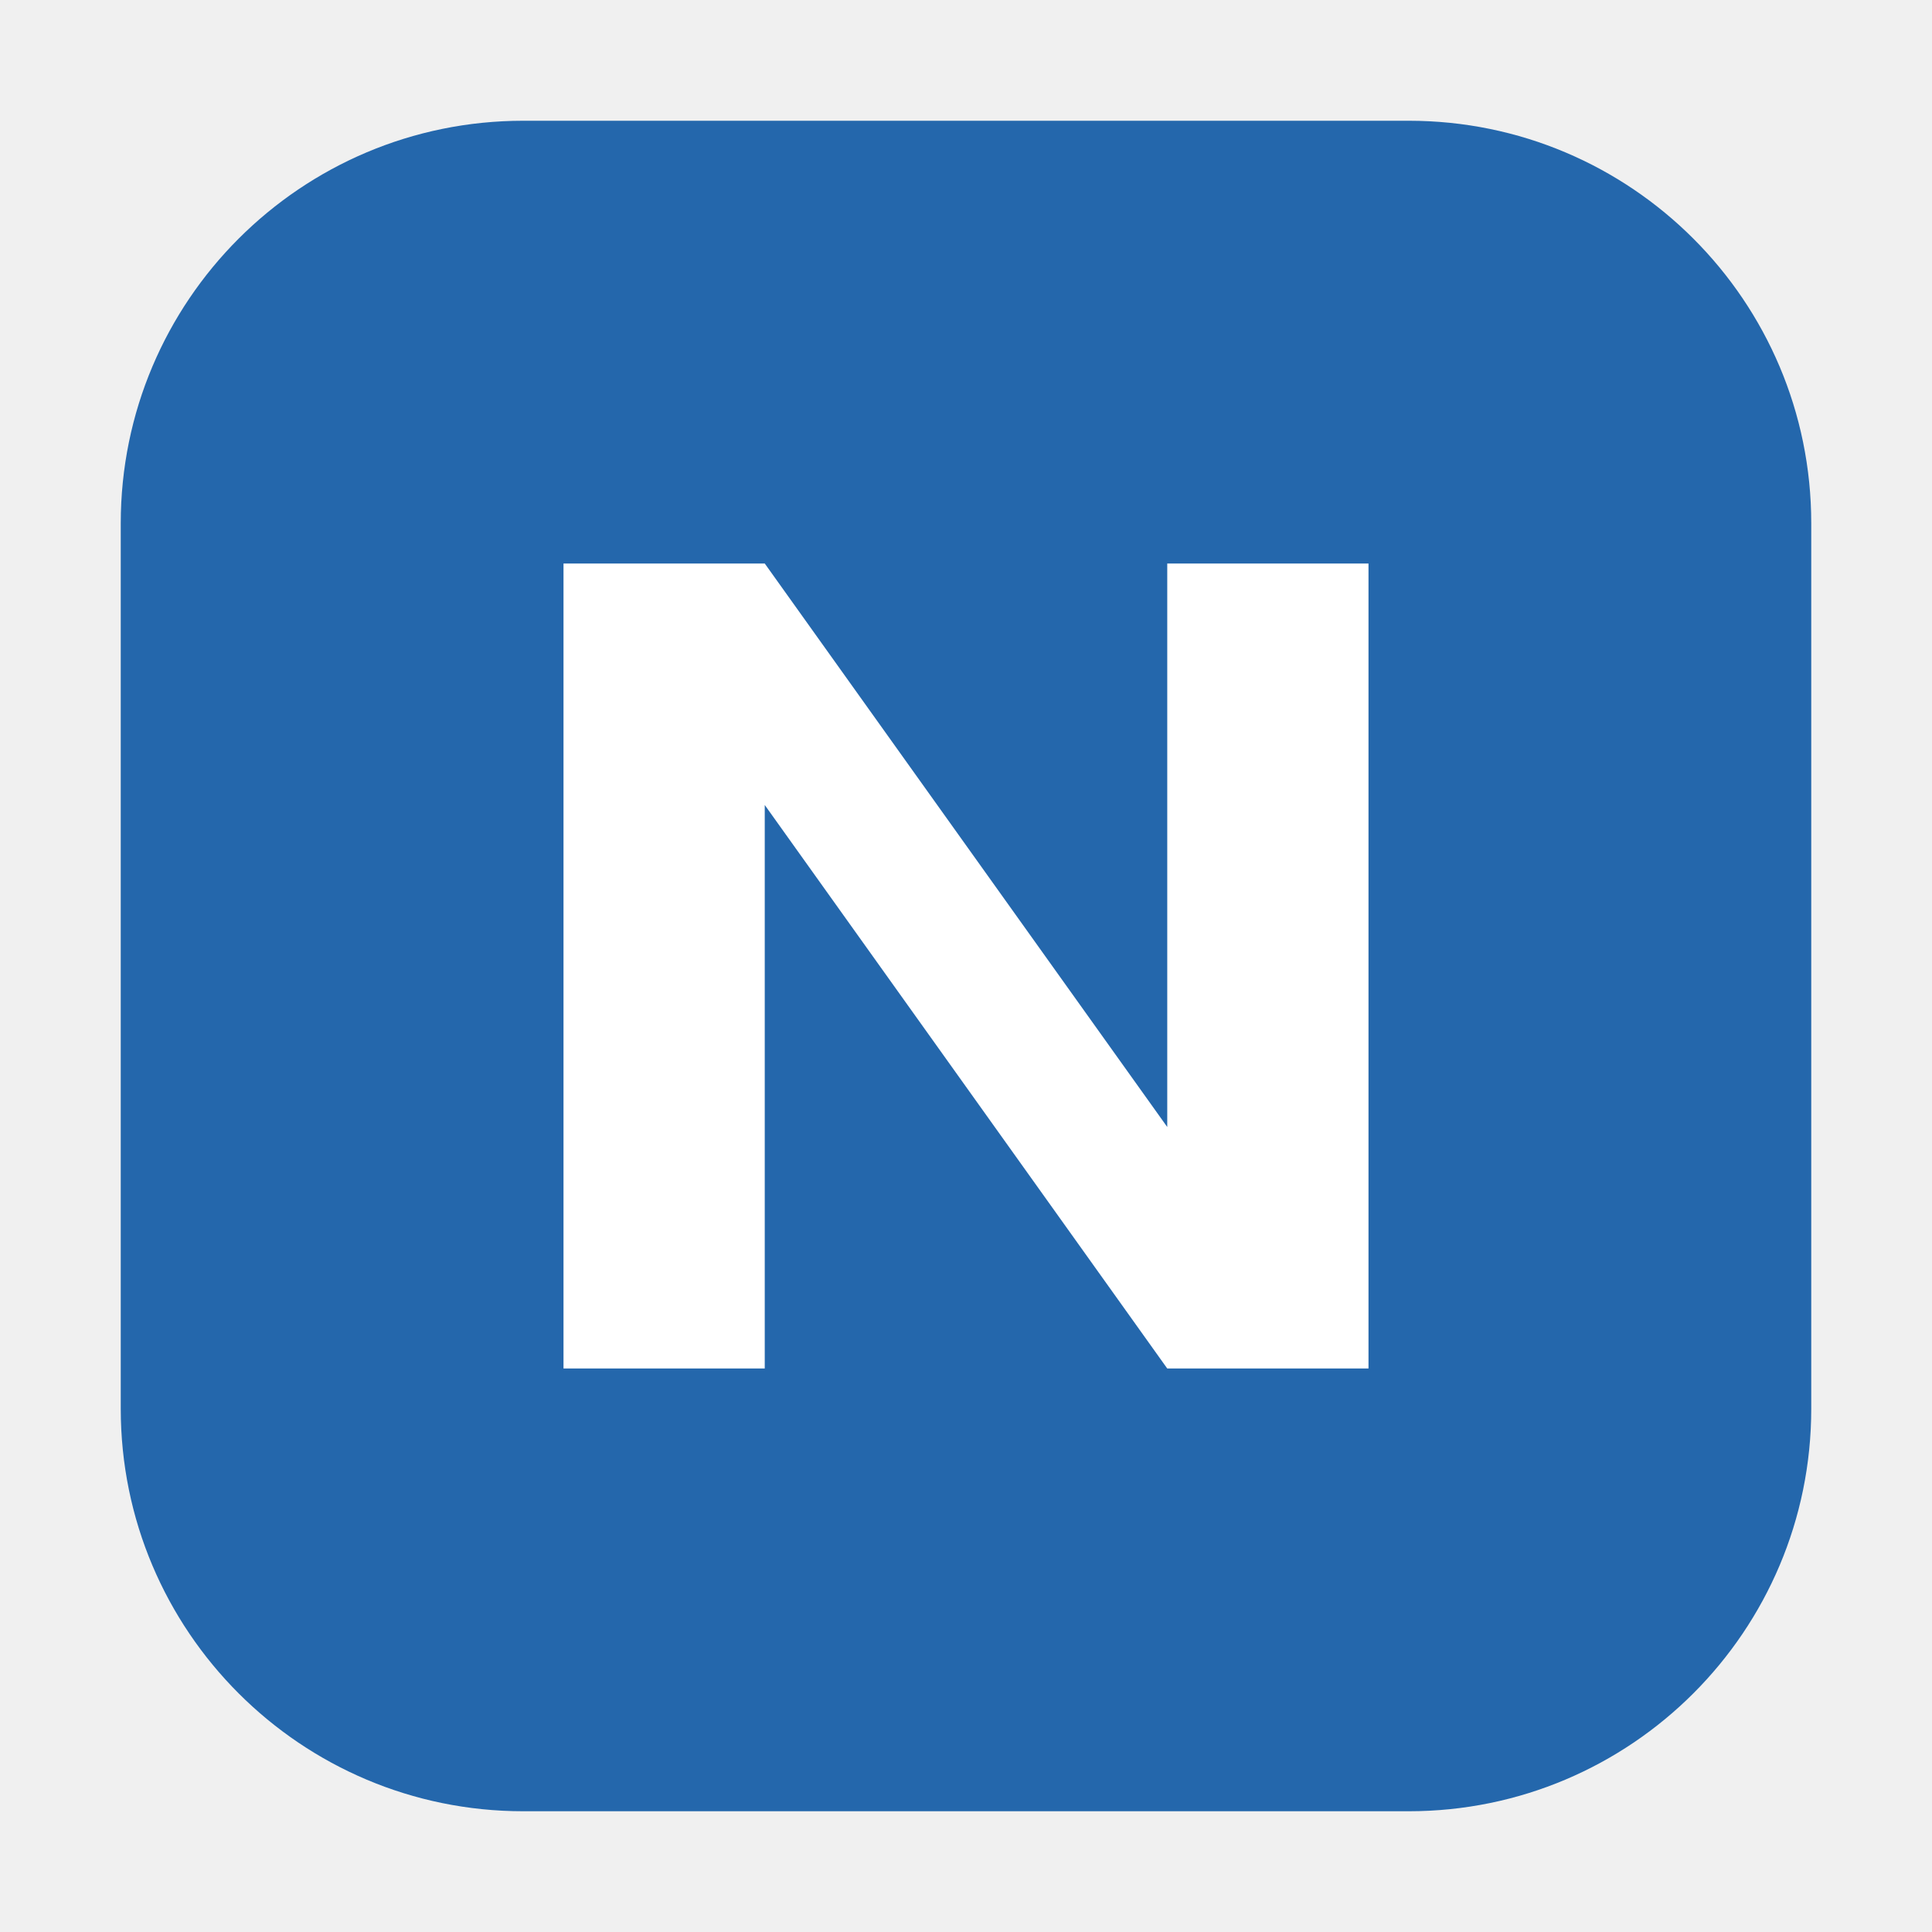
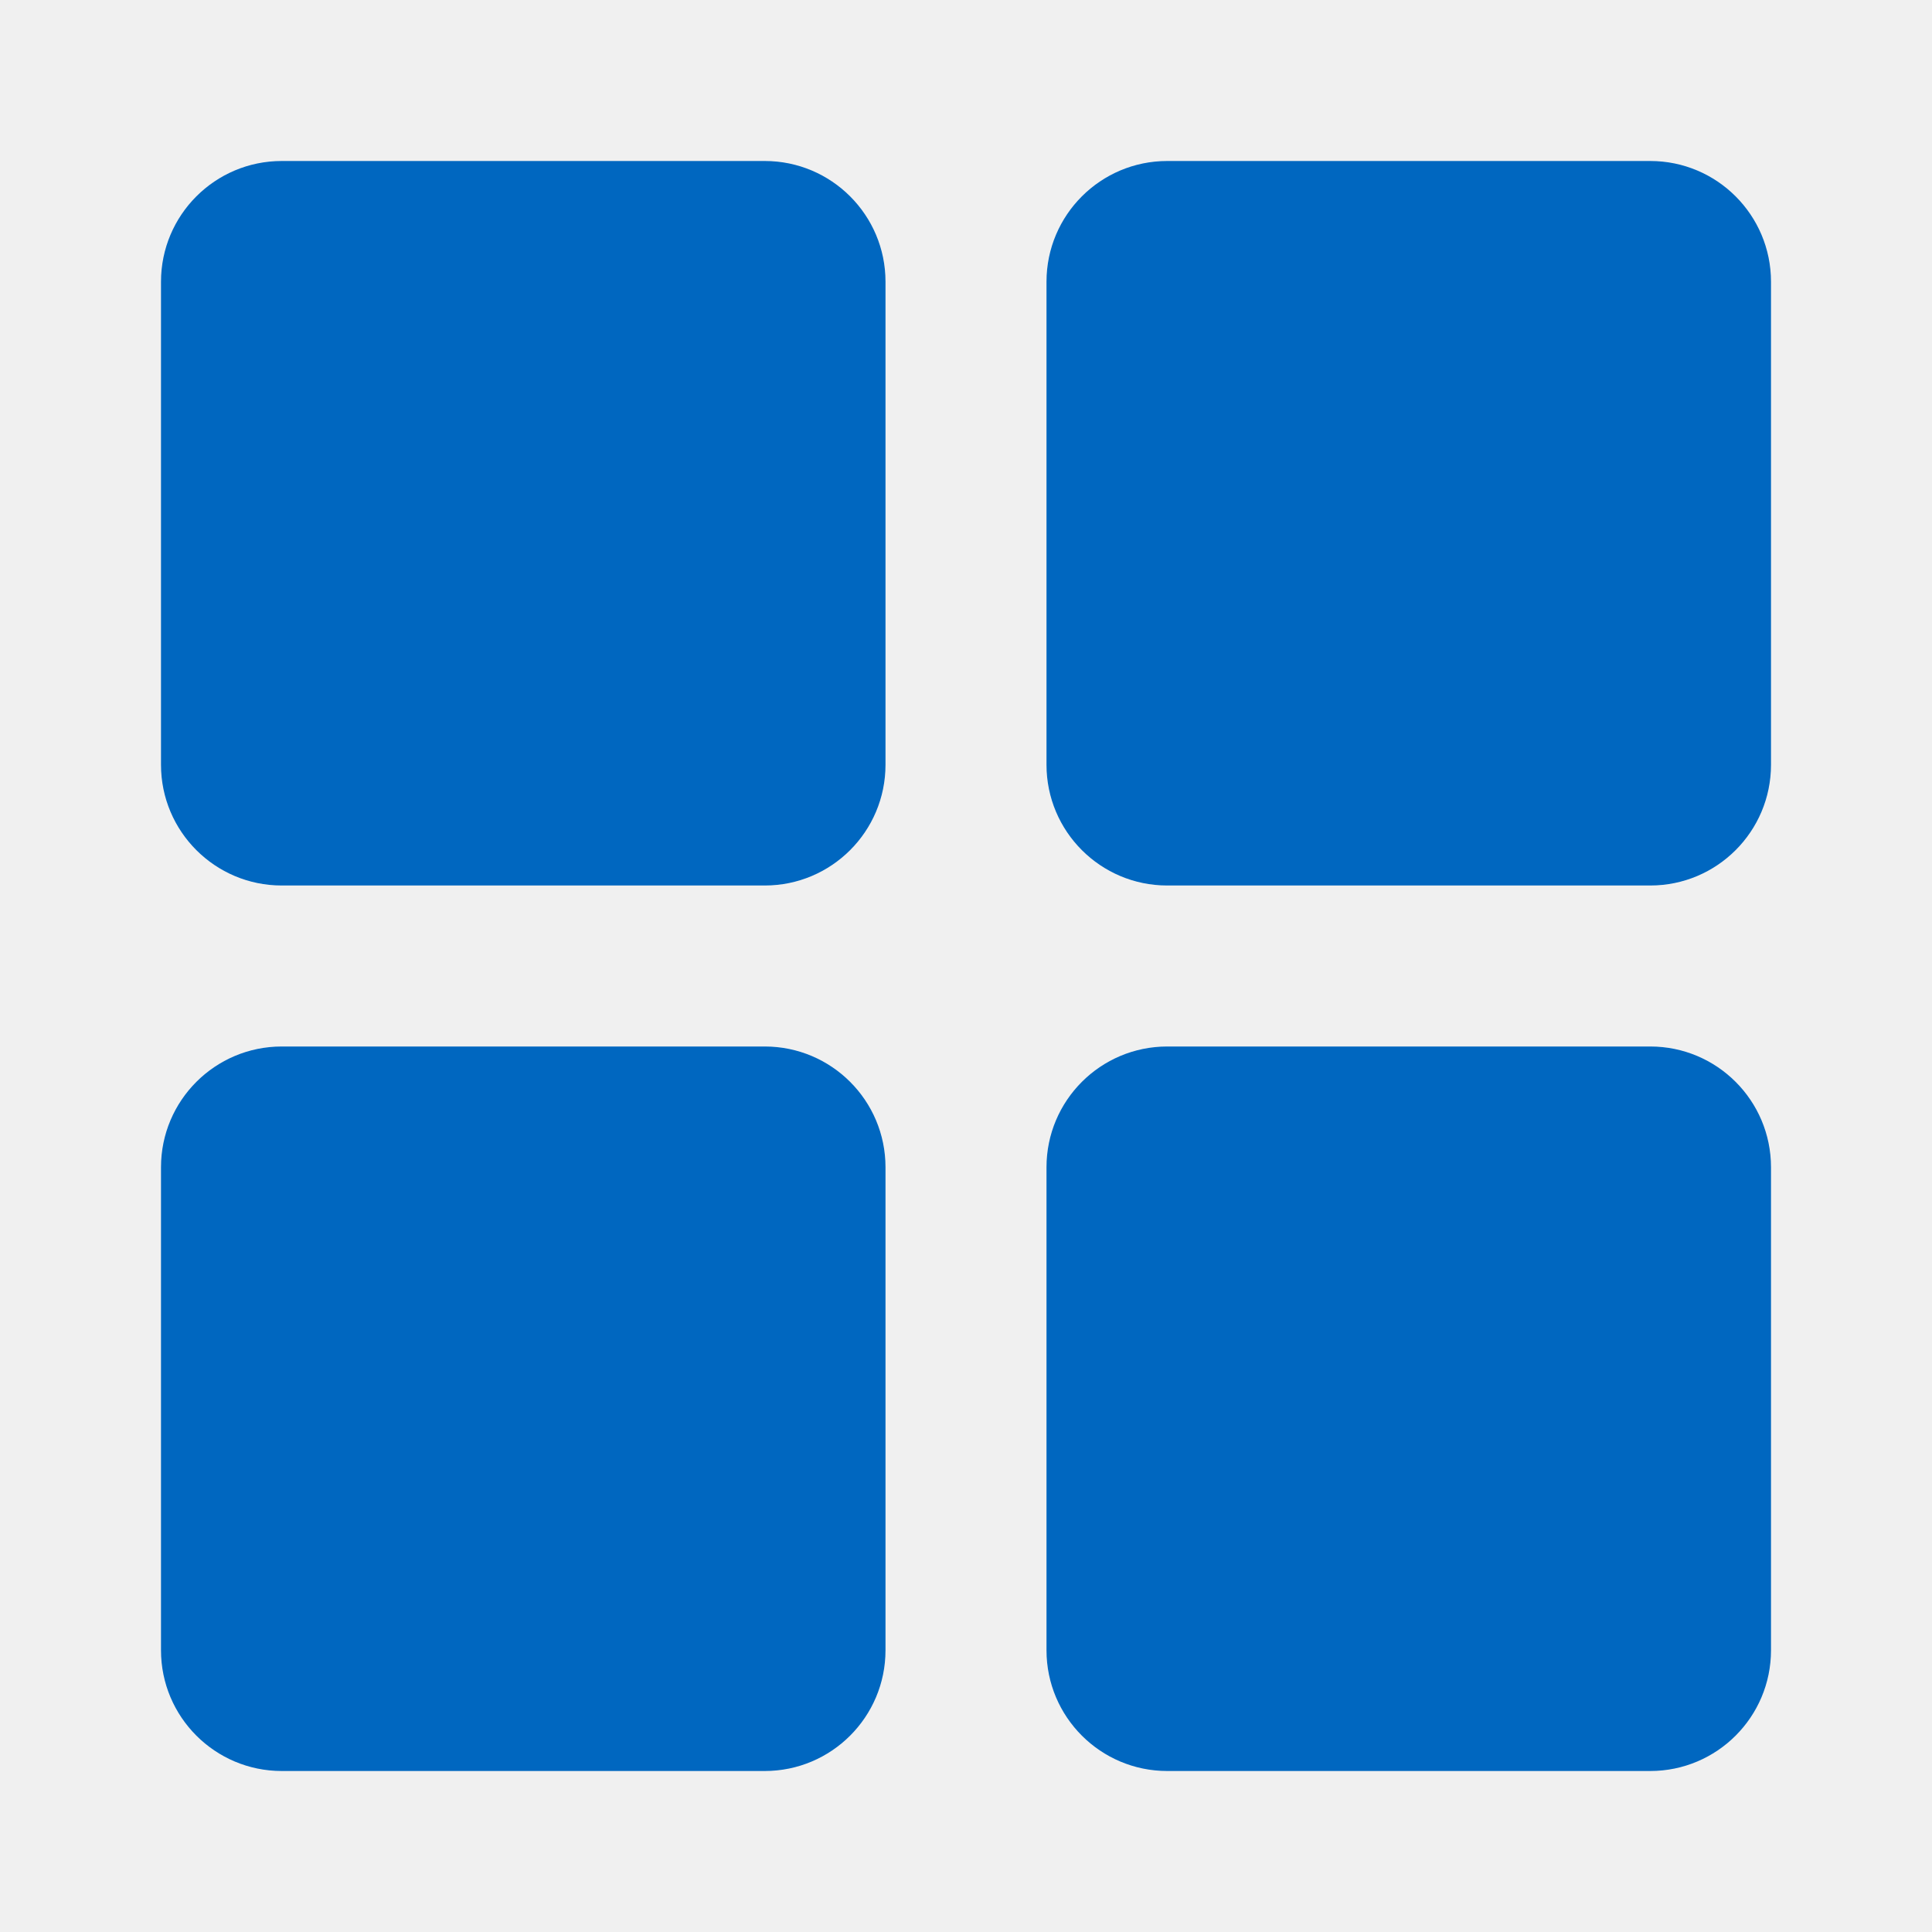
<svg xmlns="http://www.w3.org/2000/svg" width="64" height="64" viewBox="0 0 48 48">
-   <rect x="3" y="3" width="42" height="42" rx="10" fill="#2467ac" />
-   <path d="M14 34V14h5l10 14V14h5v20h-5L19 20v14z" fill="#fff" />
+   <g fill="#0067c0">
+     <rect x="4" y="4" width="18" height="18" rx="3" />
+     <rect x="26" y="4" width="18" height="18" rx="3" />
+     <rect x="4" y="26" width="18" height="18" rx="3" />
+     <rect x="26" y="26" width="18" height="18" rx="3" />
+   </g>
</svg>
